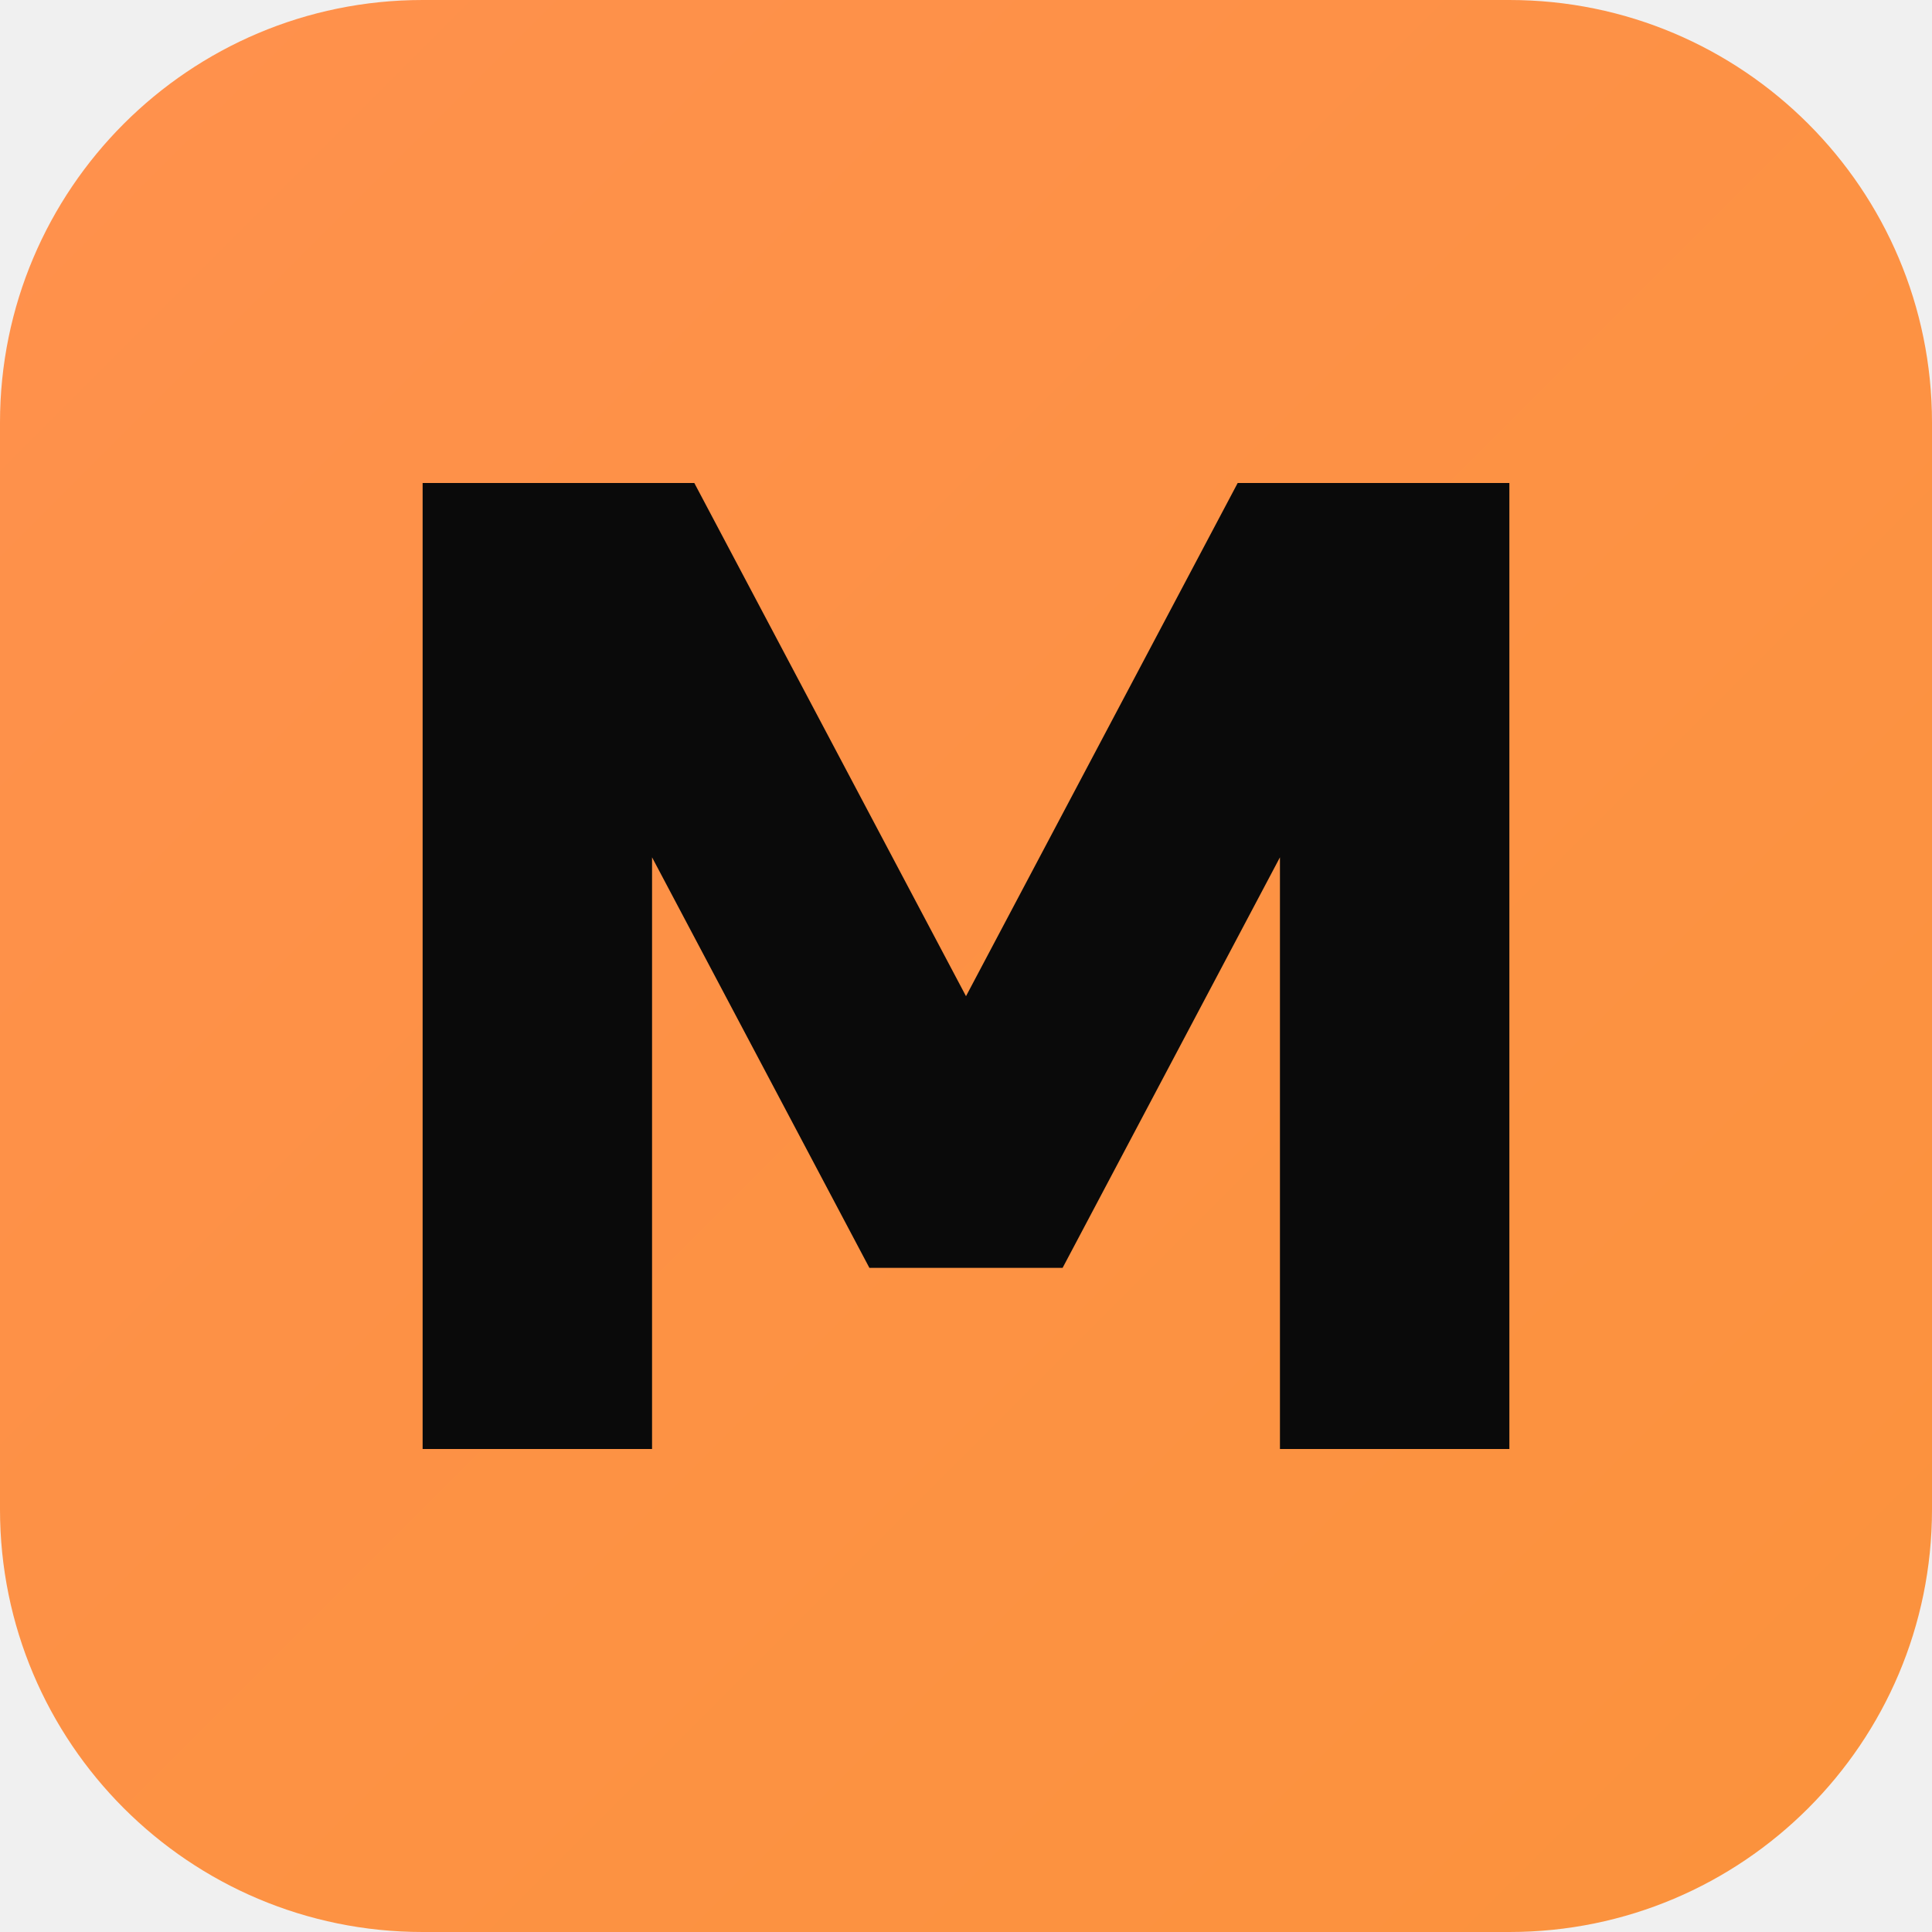
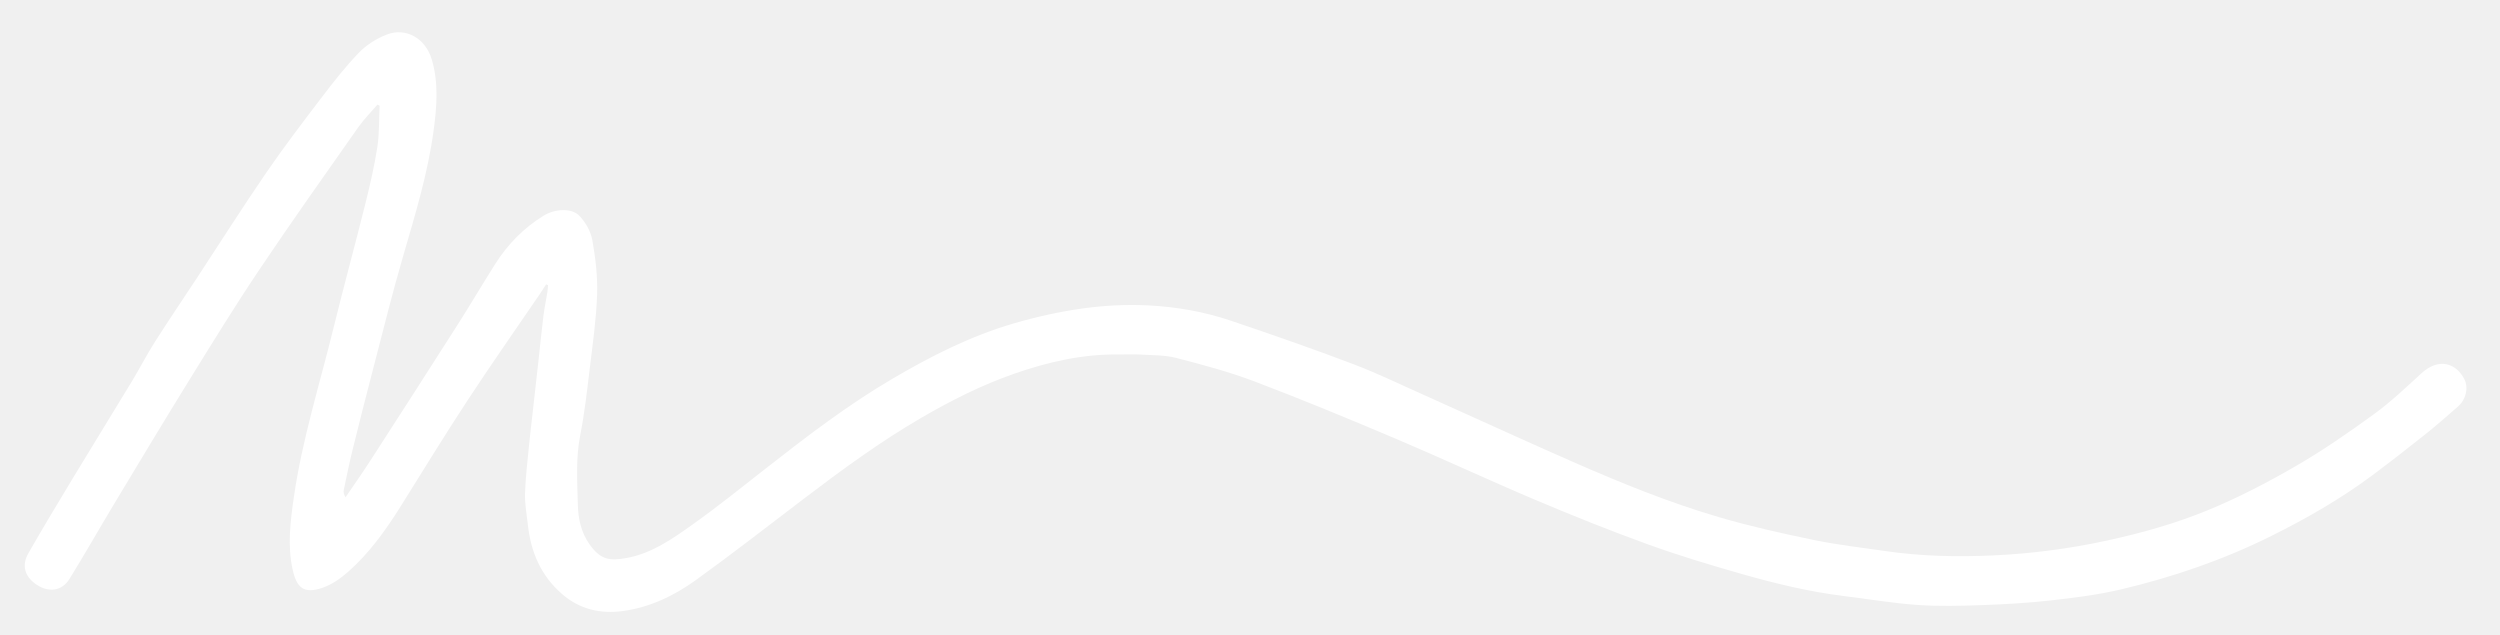
- <svg xmlns="http://www.w3.org/2000/svg" viewBox="0 0 32 32" width="32" height="32" role="img" aria-label="M">
-   <defs>
-     <linearGradient id="brand" x1="0" y1="0" x2="1" y2="1">
-       <stop offset="0" stop-color="#ff914d" />
-       <stop offset="1" stop-color="#fb923c" />
-     </linearGradient>
-   </defs>
-   <rect width="32" height="32" rx="7" fill="url(#brand)" />
-   <path fill="#0a0a0a" d="M7 24V8h4.5L16 16.5 20.5 8H25v16h-3.8V14.2L17.6 21h-3.2l-3.6-6.8V24z" />
+ <svg xmlns="http://www.w3.org/2000/svg" viewBox="195 645 1615 410" role="img" aria-label="Mehedi Imun">
+   <path fill="#FFFFFF" d=" M1138.319,910.735  C1162.635,921.714 1186.574,932.602 1210.649,943.176   C1241.764,956.843 1273.252,969.679 1305.887,979.213   C1325.93,985.069 1346.392,989.634 1366.855,993.86   C1382.083,997.005 1397.608,998.727 1413.014,1000.99   C1436.159,1004.389 1459.507,1004.854 1482.763,1003.789   C1507.288,1002.667 1531.623,999.495 1555.754,994.277   C1578.138,989.437 1600.125,983.273 1621.157,974.631   C1640.69,966.606 1659.621,956.775 1677.926,946.196   C1695.47,936.057 1712.23,924.435 1728.641,912.508   C1739.471,904.637 1749.275,895.297 1759.173,886.216   C1771.102,875.272 1782.067,880.375 1786.941,889.878   C1789.843,895.537 1788.013,903.142 1782.83,907.641   C1776.035,913.54 1769.315,919.542 1762.28,925.145   C1750.728,934.345 1739.079,943.437 1727.234,952.257   C1706.903,967.397 1684.959,979.934 1662.308,991.212   C1631.298,1006.651 1598.688,1017.846 1565.052,1025.779   C1550.267,1029.266 1535.044,1031.156 1519.917,1032.86   C1505.239,1034.514 1490.443,1035.37 1475.674,1035.893   C1461.687,1036.389 1447.615,1036.77 1433.679,1035.797   C1417.789,1034.687 1402.01,1032 1386.178,1030.041   C1363.861,1027.28 1342.049,1022.037 1320.496,1015.886   C1300.004,1010.037 1279.542,1003.899 1259.517,996.647   C1234.977,987.761 1210.72,978.021 1186.678,967.856   C1156.562,955.123 1126.931,941.244 1096.825,928.484   C1066.594,915.672 1036.233,903.111 1005.543,891.454   C989.098,885.208 971.956,880.657 954.898,876.231   C947.552,874.325 939.63,874.526 931.952,874.055   C927.163,873.761 922.34,874.052 917.534,873.991   C894.181,873.697 871.853,878.843 849.964,886.499   C829.125,893.789 809.572,903.636 790.486,914.71   C763.727,930.236 738.908,948.459 714.349,967.125   C691.119,984.781 668.105,1002.745 644.437,1019.797   C630.29,1029.989 614.406,1037.524 596.906,1039.791   C582.793,1041.619 569.547,1038.63 558.209,1028.842   C544.436,1016.95 537.959,1001.717 536.013,984.117   C535.259,977.298 533.949,970.438 534.165,963.637   C534.507,952.861 535.871,942.114 536.898,931.365   C537.503,925.031 538.292,918.715 539,912.391   C540.324,900.556 541.659,888.722 542.971,876.886   C543.995,867.641 544.888,858.379 546.041,849.15   C546.682,844.016 547.762,838.938 548.589,833.825   C548.835,832.301 548.894,830.747 549.039,829.207   C548.622,829.034 548.204,828.861 547.787,828.688   C546.568,830.581 545.392,832.502 544.125,834.362   C528.415,857.423 512.373,880.265 497.066,903.59   C482.323,926.056 468.293,948.99 454.036,971.773   C444.304,987.323 433.692,1002.219 419.879,1014.4   C415.014,1018.69 409.257,1022.69 403.203,1024.755   C391.231,1028.838 386.683,1024.634 384.1,1013.17   C380.556,997.446 382.584,981.735 384.86,965.951   C390.19,929 401.464,893.481 410.321,857.385   C416.907,830.539 424.215,803.871 430.905,777.049   C433.945,764.862 436.807,752.578 438.735,740.181   C440.109,731.342 439.792,722.24 440.229,713.256   C439.758,713.04 439.286,712.825 438.814,712.609   C434.655,717.473 430.07,722.038 426.408,727.251   C404.974,757.761 383.371,788.165 362.591,819.119   C346.807,842.63 331.968,866.785 317.068,890.875   C300.828,917.13 284.942,943.605 269.018,970.053   C259.233,986.304 249.882,1002.82 239.907,1018.951   C234.863,1027.108 226.186,1027.85 218.459,1022.567   C210.755,1017.299 208.912,1010.105 213.393,1002.278   C222.979,985.532 232.952,969.006 242.933,952.49   C255.324,931.985 267.94,911.616 280.342,891.118   C285.401,882.756 289.867,874.027 295.107,865.786   C303.862,852.017 313.043,838.519 322.005,824.882   C336.962,802.124 351.54,779.108 366.94,756.655   C378.467,739.849 390.848,723.614 403.213,707.402   C410.726,697.552 418.417,687.73 427.028,678.867   C431.822,673.933 438.239,669.907 444.675,667.382   C457.391,662.393 469.943,669.917 473.944,683.487   C478.389,698.562 477.209,713.783 475.14,729.165   C471.408,756.917 463.259,783.5 455.475,810.25   C448.432,834.455 442.384,858.951 436.02,883.35   C431.477,900.766 427.049,918.214 422.743,935.69   C420.626,944.287 418.857,952.972 417.052,961.642   C416.774,962.978 417.153,964.452 418.204,966.263   C423.469,958.508 428.889,950.853 433.973,942.98   C452.925,913.629 471.839,884.252 490.617,854.79   C498.919,841.766 506.724,828.426 515.007,815.39   C523.037,802.753 533.322,792.27 546.124,784.355   C553.271,779.936 564.128,779.092 569.285,784.414   C573.317,788.575 576.663,794.587 577.669,800.247   C579.722,811.802 581.128,823.714 580.724,835.407   C580.172,851.363 577.88,867.276 575.964,883.163   C574.234,897.514 572.624,911.926 569.829,926.087   C566.867,941.094 567.924,956.126 568.286,971.094   C568.499,979.906 570.314,988.879 575.863,996.676   C583.046,1006.77 588.939,1007.411 599.793,1005.458   C615.953,1002.552 629.363,993.12 642.395,983.848   C658.781,972.191 674.475,959.551 690.319,947.145   C716.419,926.707 742.696,906.612 771.385,889.755   C796.282,875.127 821.862,862.131 849.583,854.017   C864.223,849.731 879.272,846.368 894.37,844.265   C908.194,842.338 922.383,841.599 936.32,842.264   C954.733,843.142 973.027,846.345 990.565,852.308   C1016.946,861.277 1043.305,870.363 1069.342,880.272   C1085.954,886.594 1101.97,894.484 1118.247,901.686   C1124.841,904.604 1131.418,907.563 1138.319,910.735  z" />
</svg>
